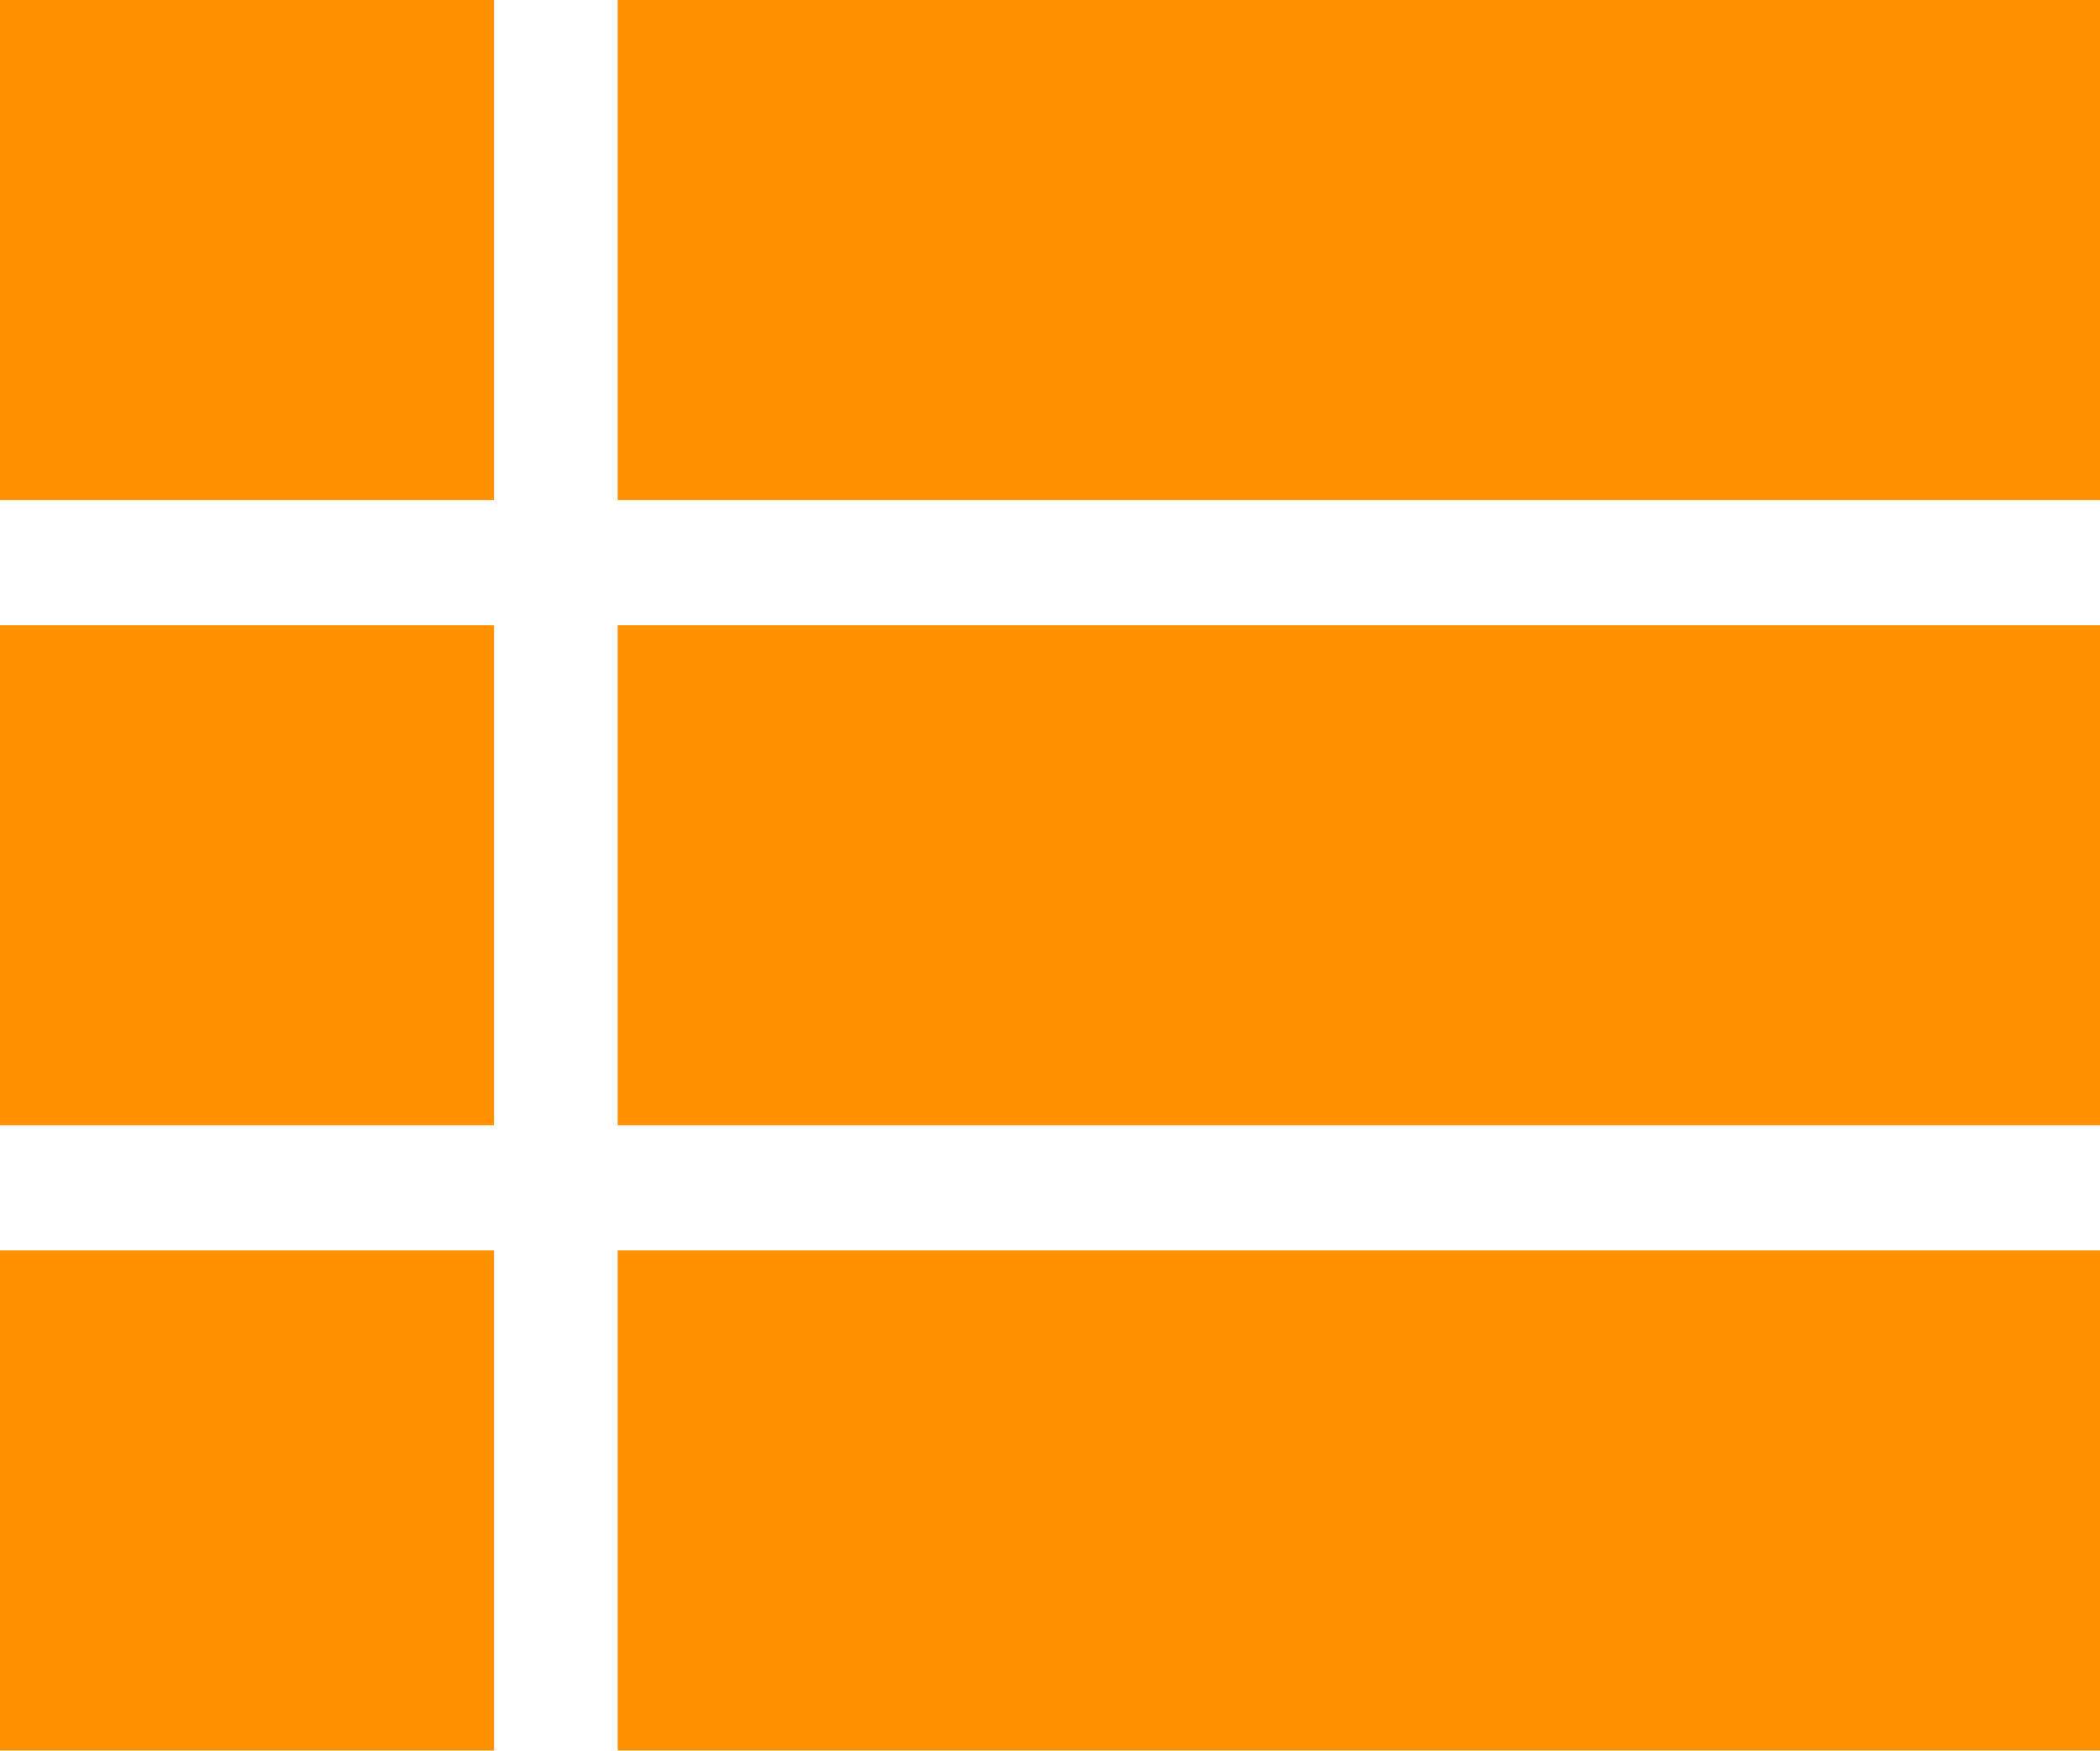
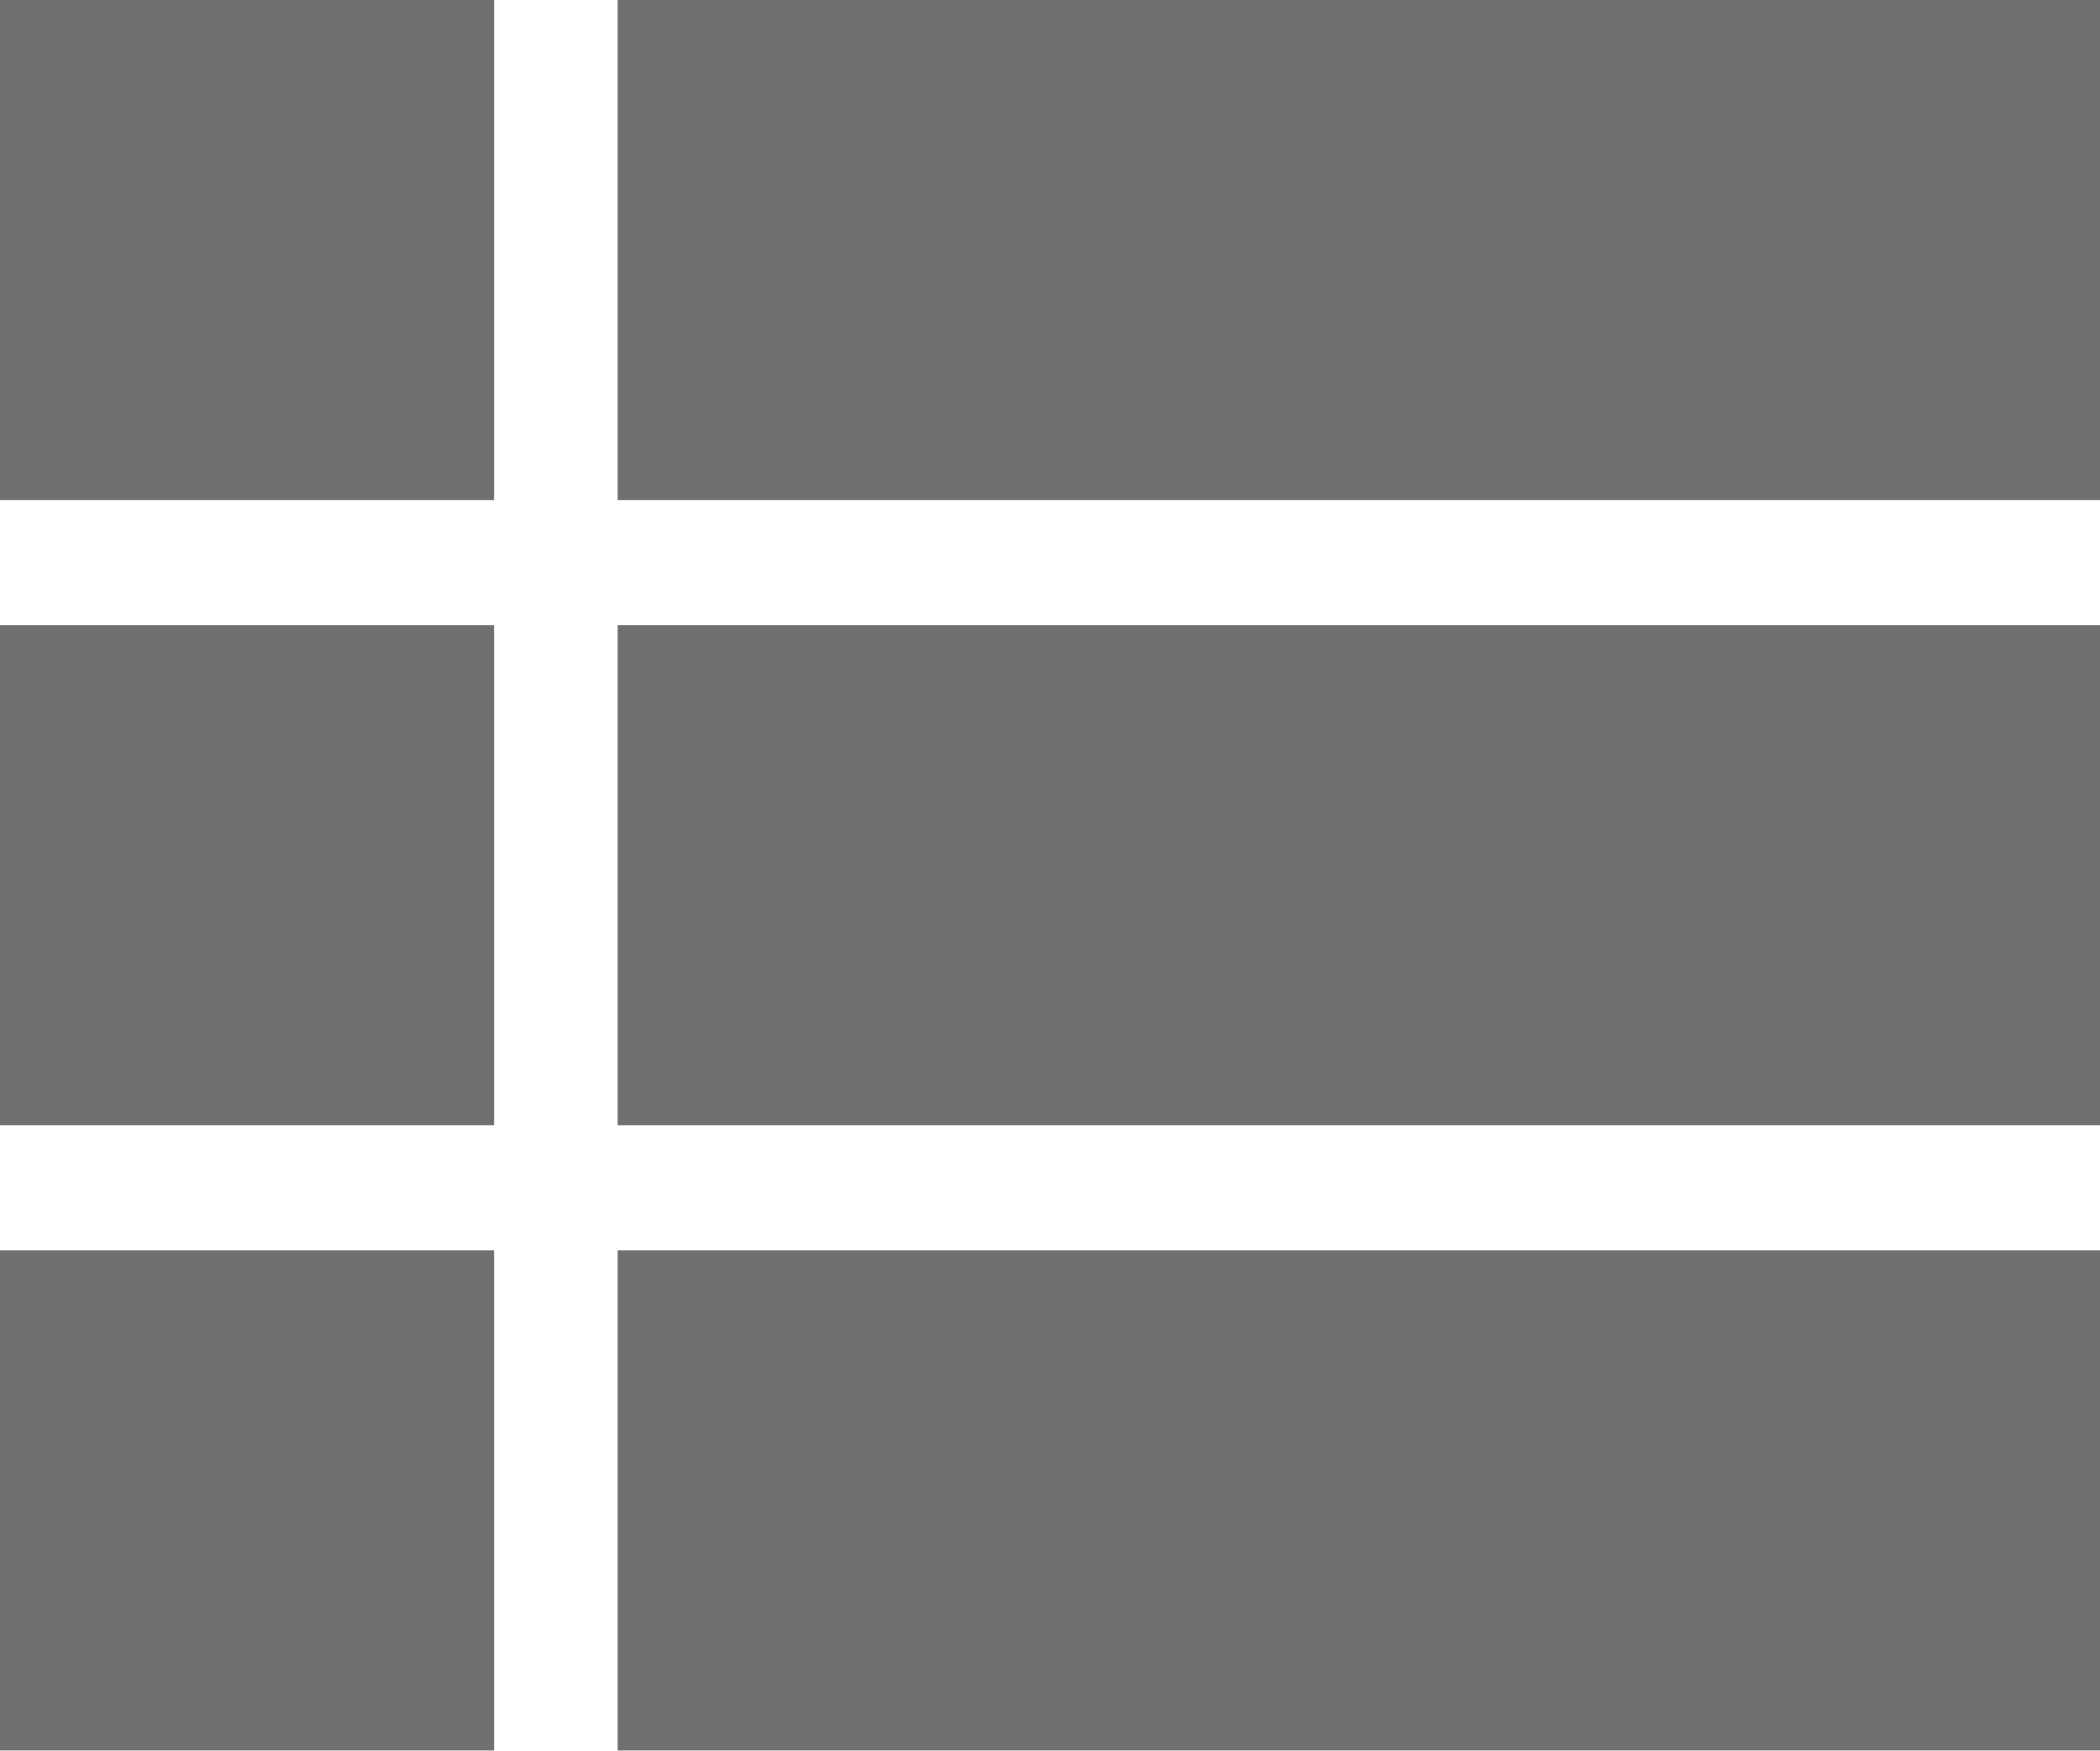
<svg xmlns="http://www.w3.org/2000/svg" width="24" height="20" viewBox="0 0 24 20" fill="none">
-   <path d="M0 12.857H5.647V7.143H0V12.857ZM0 20H5.647V14.286H0V20ZM0 5.714H5.647V0H0V5.714ZM7.059 12.857H24V7.143H7.059V12.857ZM7.059 20H24V14.286H7.059V20ZM7.059 0V5.714H24V0H7.059Z" fill="#FF9100" />
+   <path d="M0 12.857H5.647V7.143H0V12.857ZM0 20H5.647V14.286H0V20ZM0 5.714H5.647V0H0V5.714ZM7.059 12.857H24V7.143H7.059V12.857ZM7.059 20H24V14.286H7.059V20ZM7.059 0V5.714H24V0H7.059Z" fill="#707070" />
</svg>
